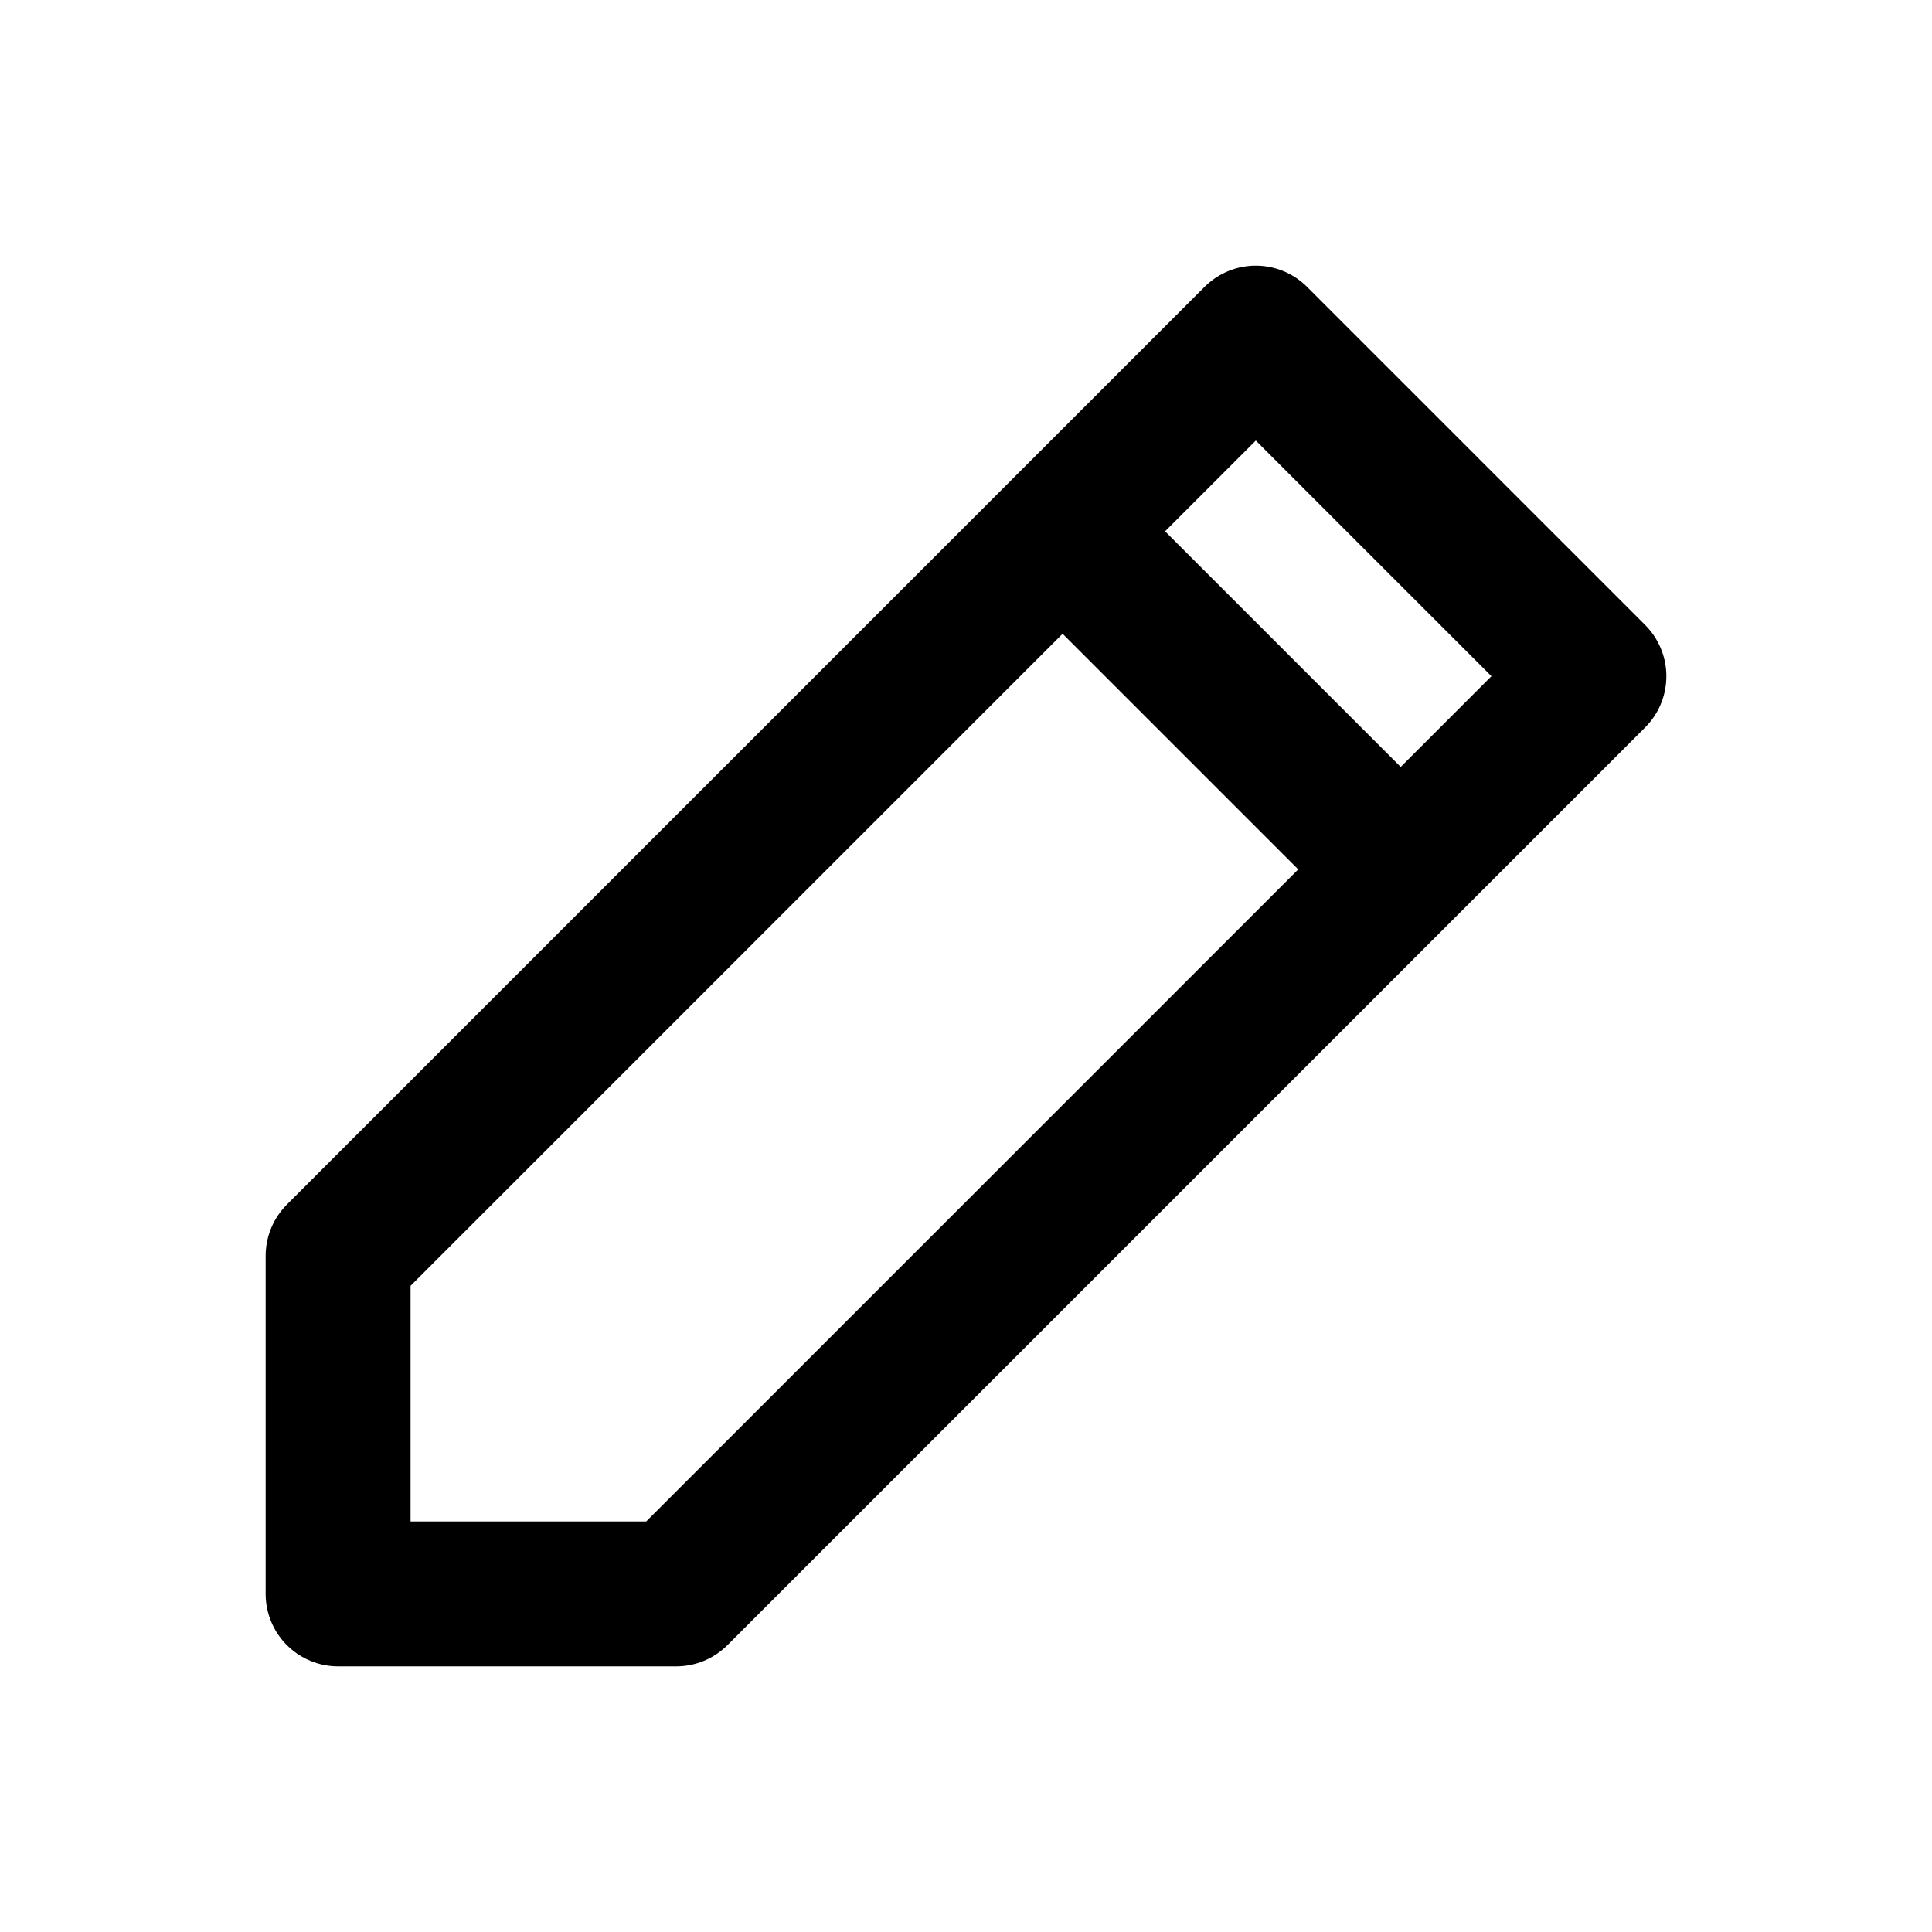
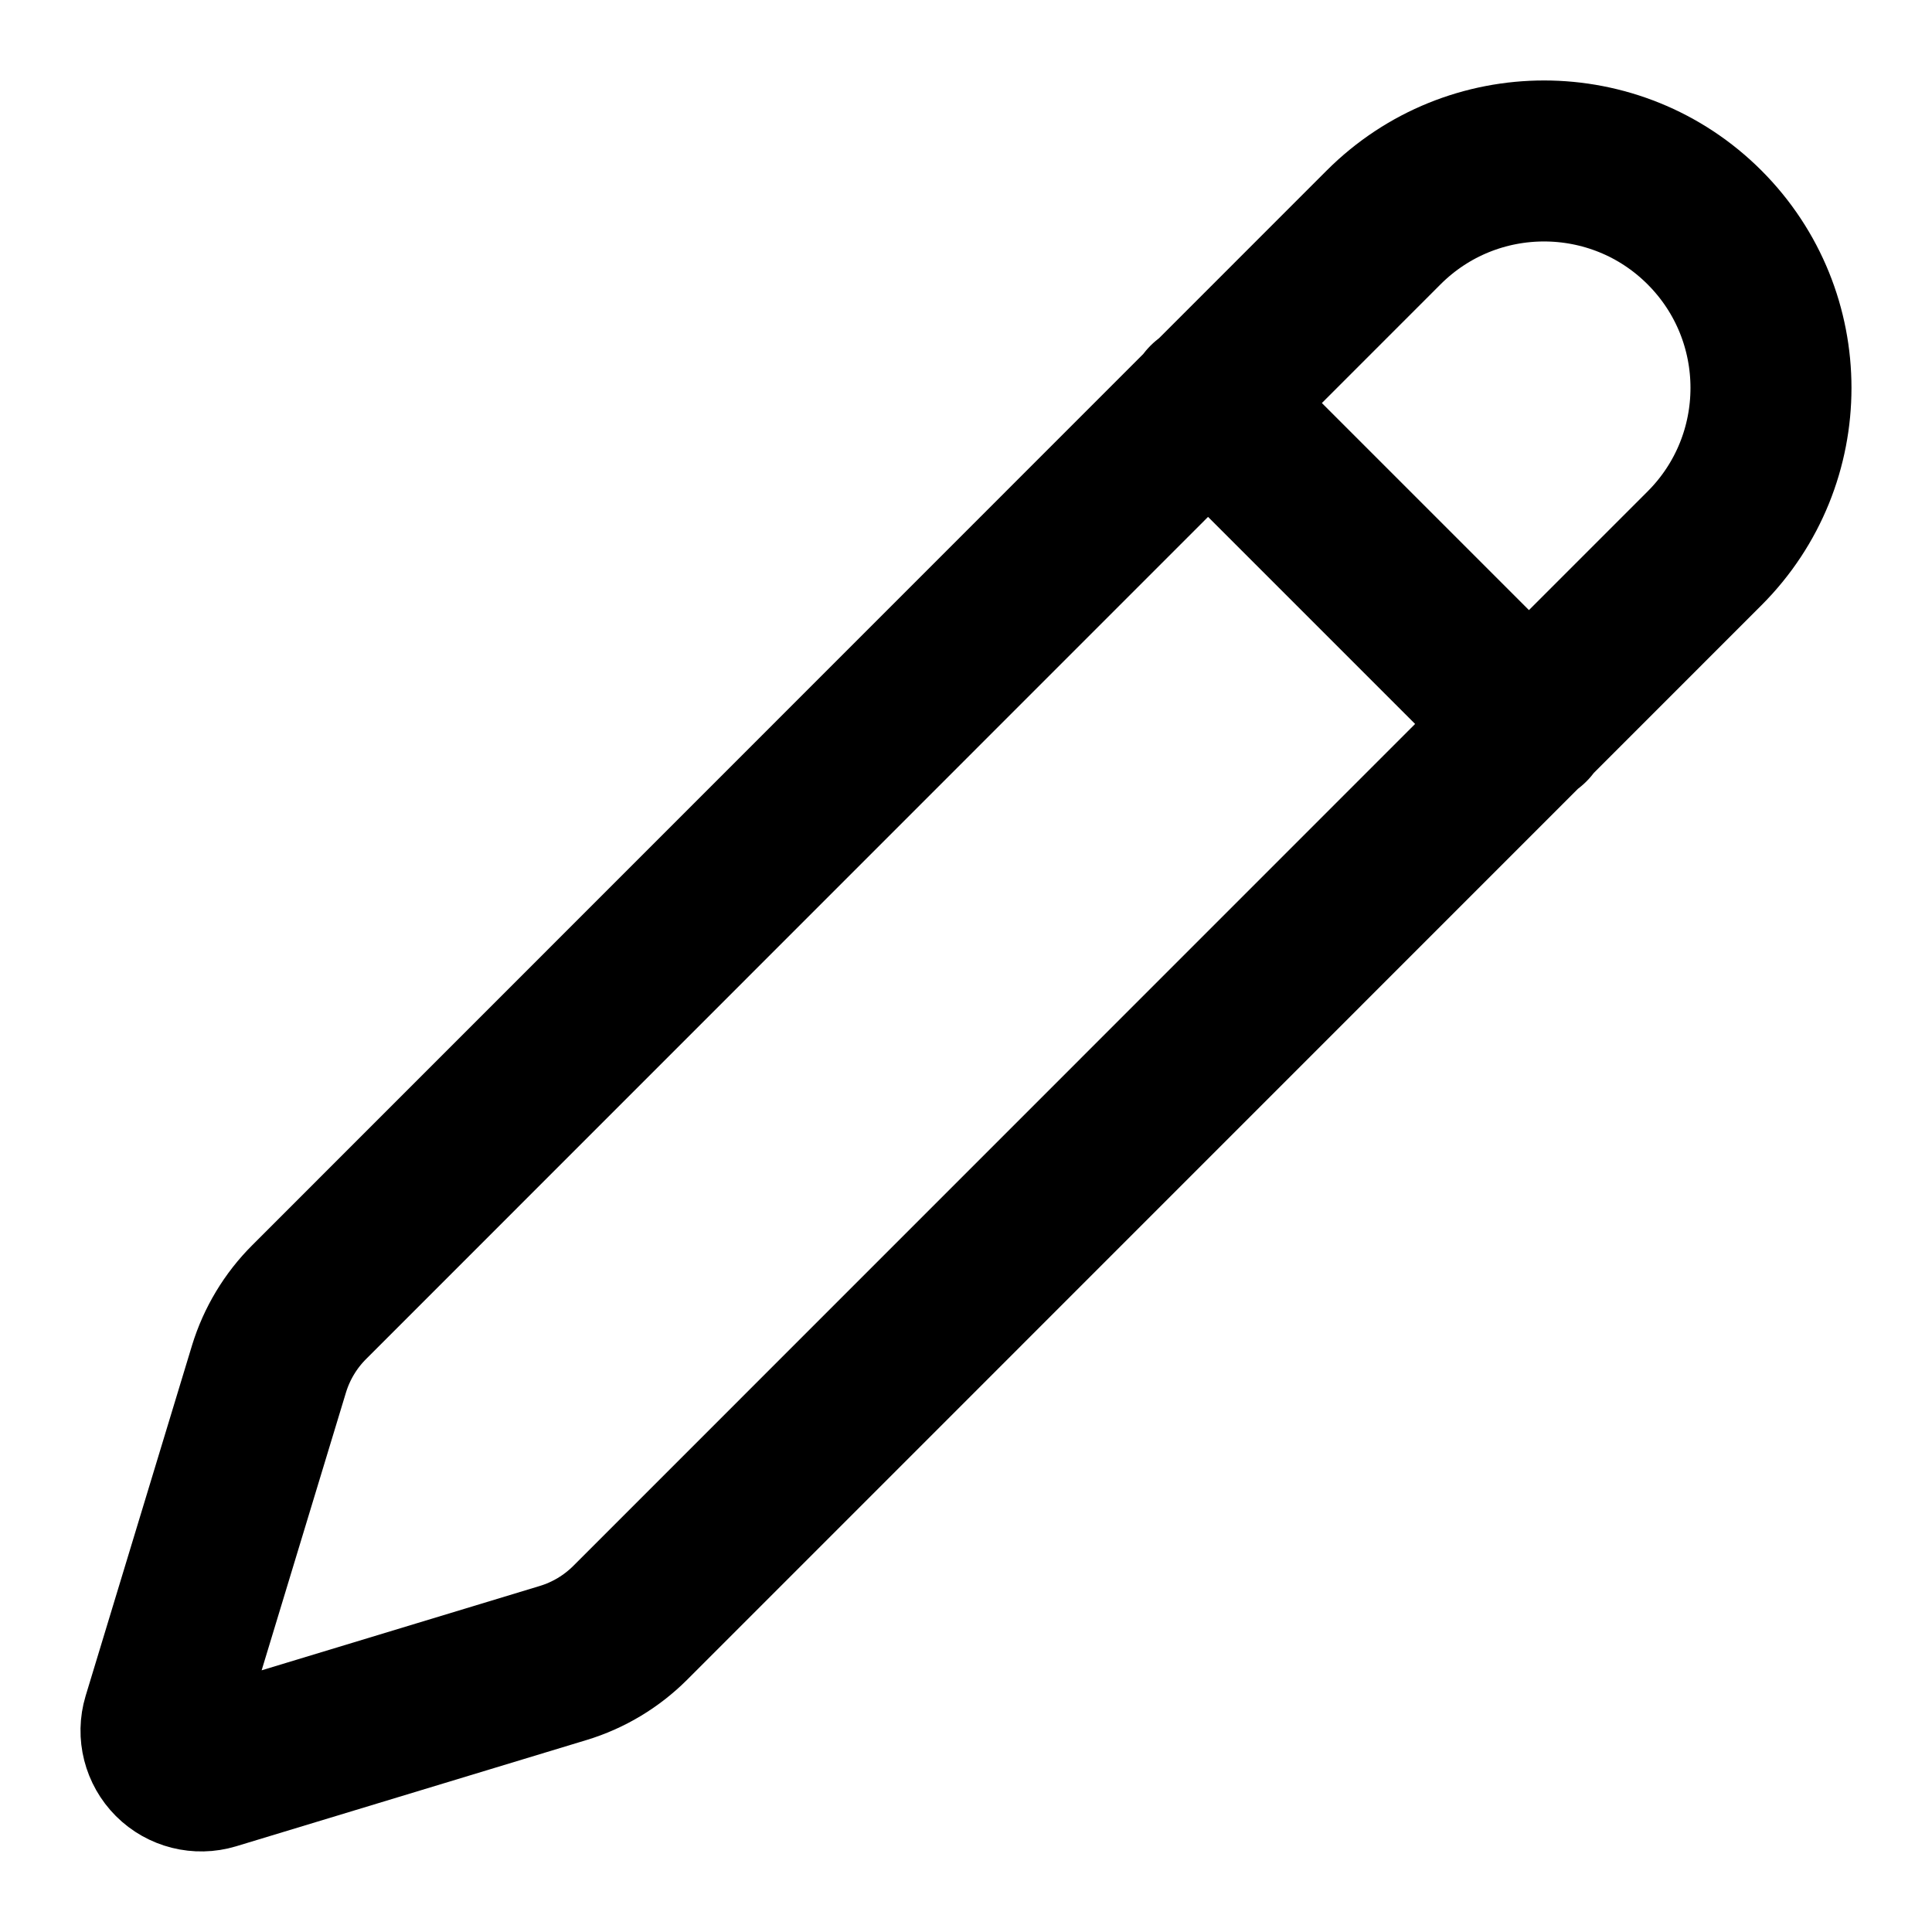
- <svg xmlns="http://www.w3.org/2000/svg" width="20" height="20" viewBox="0 0 20 20" fill="none" stroke="currentColor" stroke-width="1.5" stroke-linecap="round" stroke-linejoin="round">
-   <path d="M13 3.5l3.5 3.5-9.5 9.5H3.5V13zM11 5.5L14.5 9" />
+ <svg xmlns="http://www.w3.org/2000/svg" width="24" height="24" viewBox="0 0 24 24" fill="none" stroke="currentColor" stroke-width="2" stroke-linecap="round" stroke-linejoin="round">
+   <path d="M21.174 6.812C22.275 5.711 22.275 3.926 21.174 2.825C20.074 1.725 18.289 1.724 17.188 2.825L3.842 16.174C3.61 16.405 3.438 16.691 3.342 17.004L2.021 21.356C1.968 21.532 2.017 21.723 2.147 21.853C2.277 21.983 2.468 22.031 2.644 21.978L6.997 20.658C7.31 20.563 7.595 20.392 7.827 20.161ZM15 5L19 9" />
</svg>
